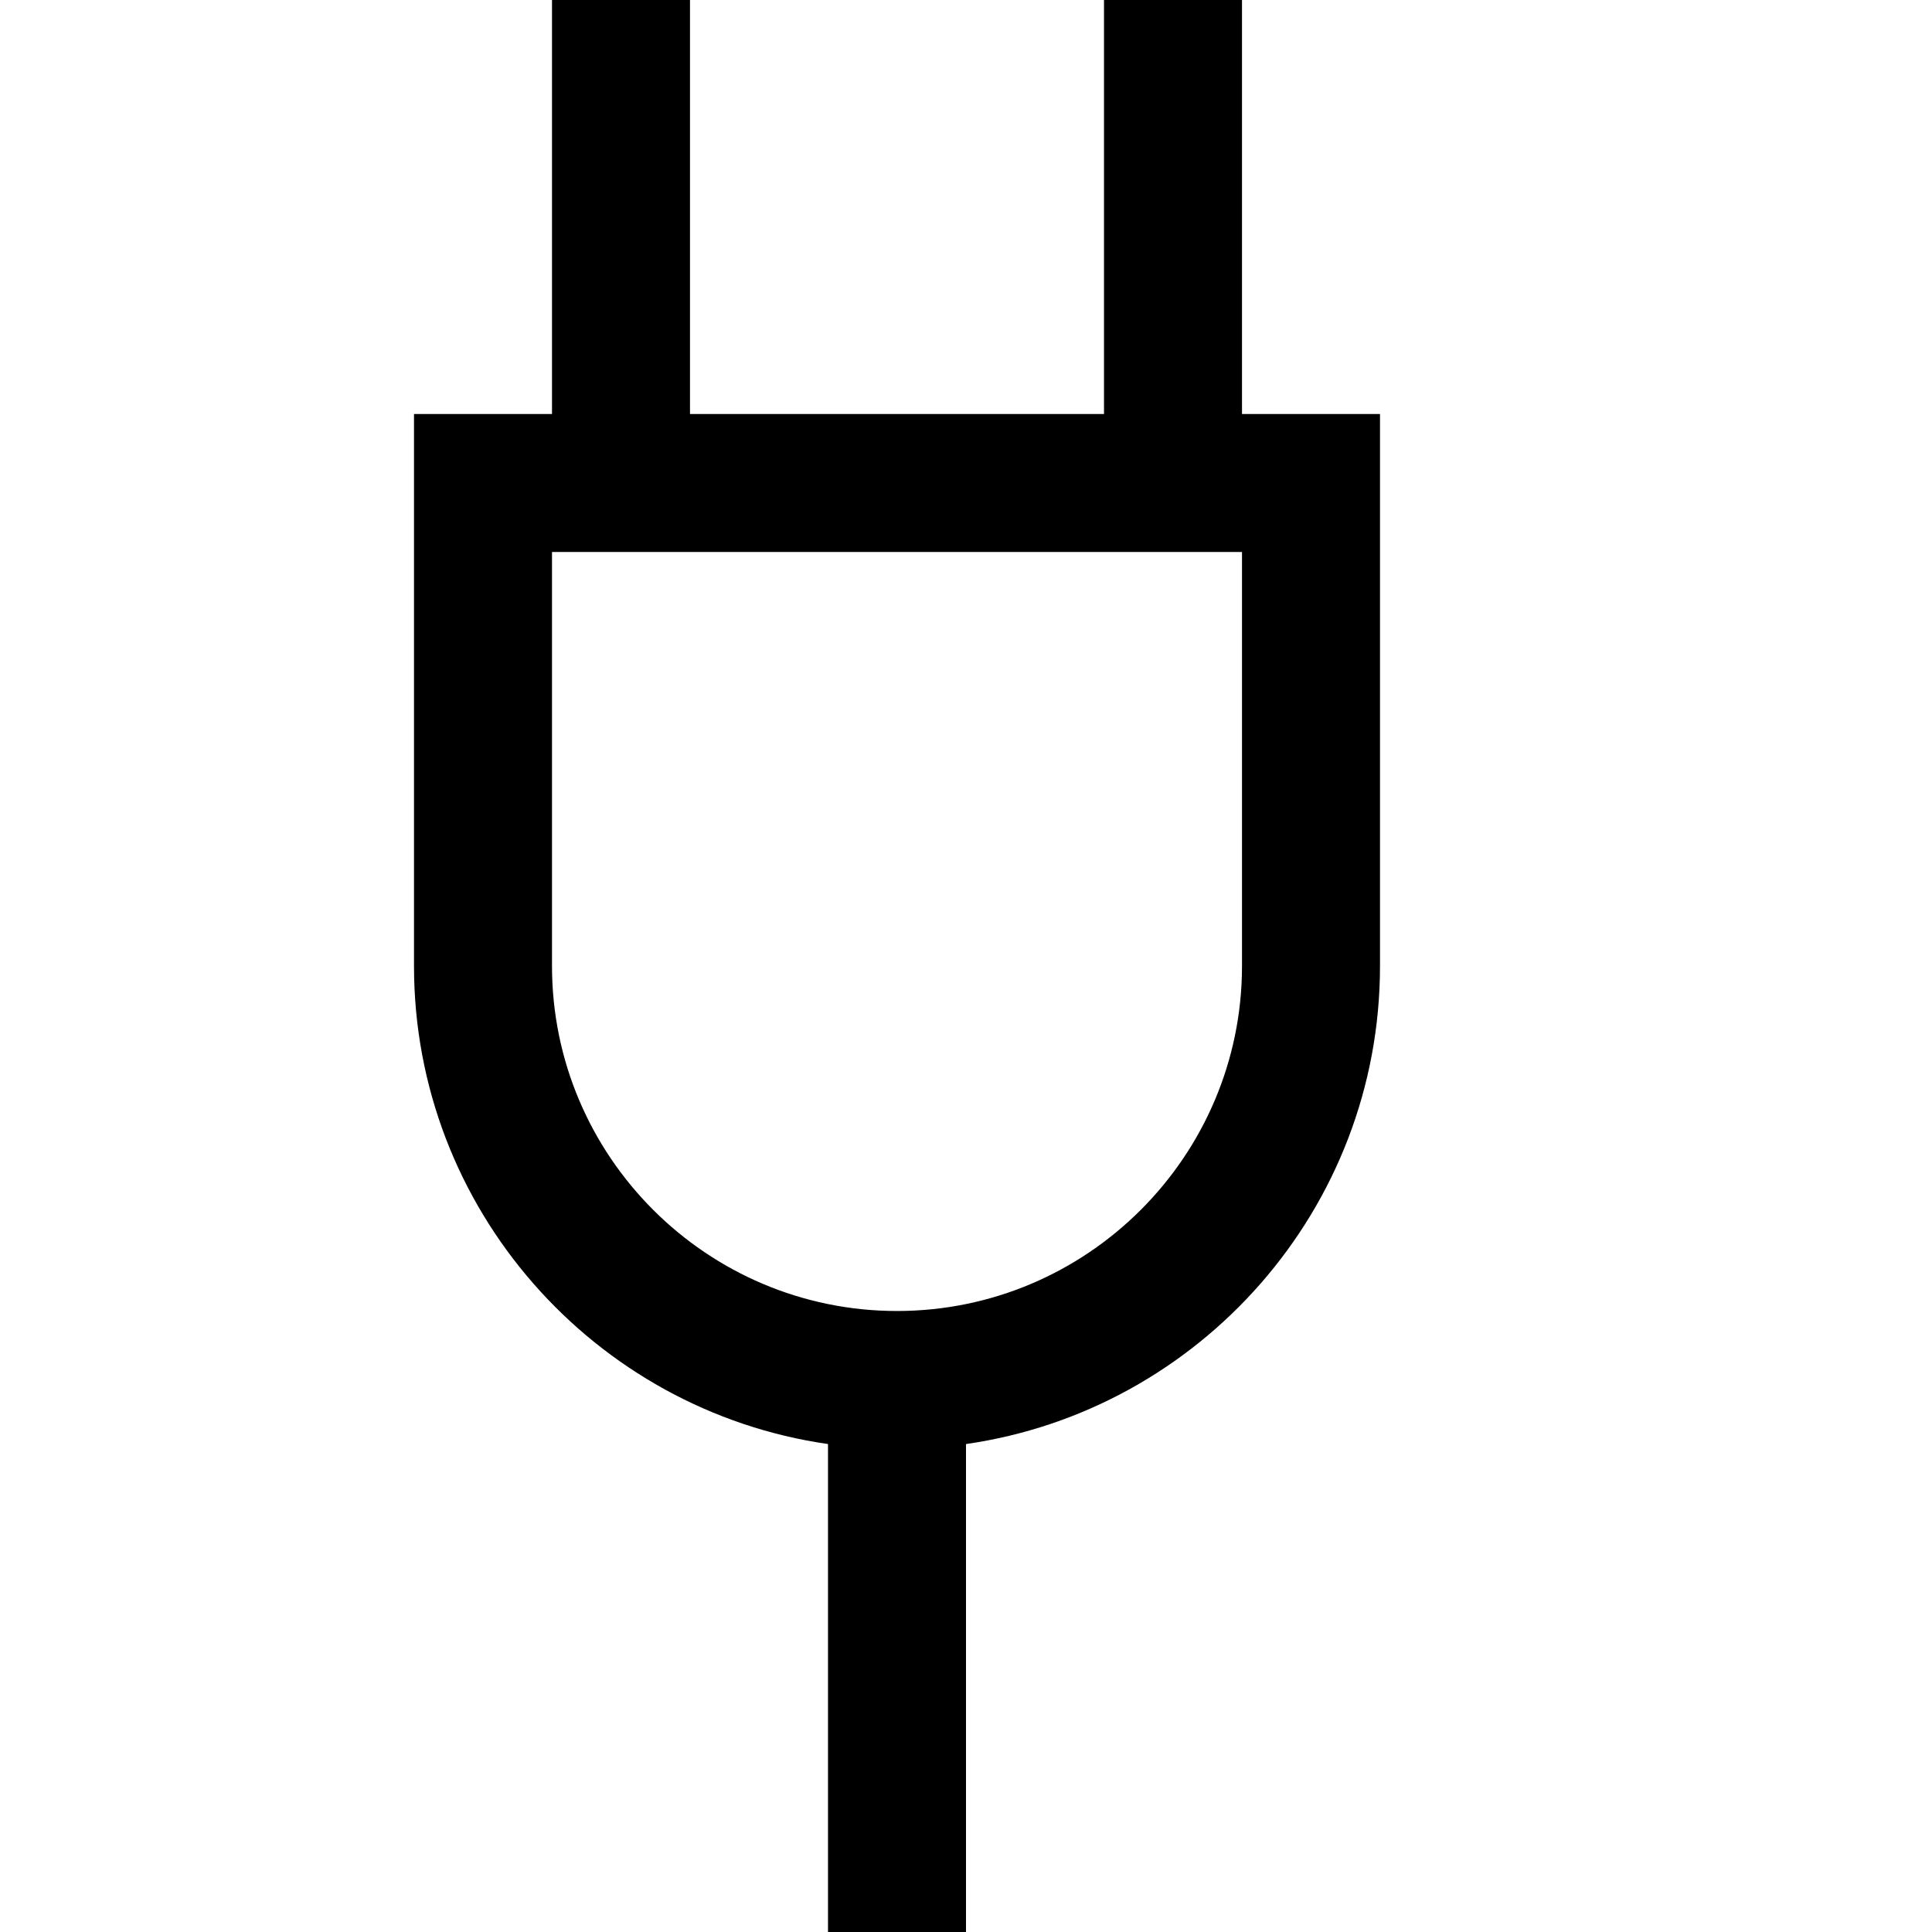
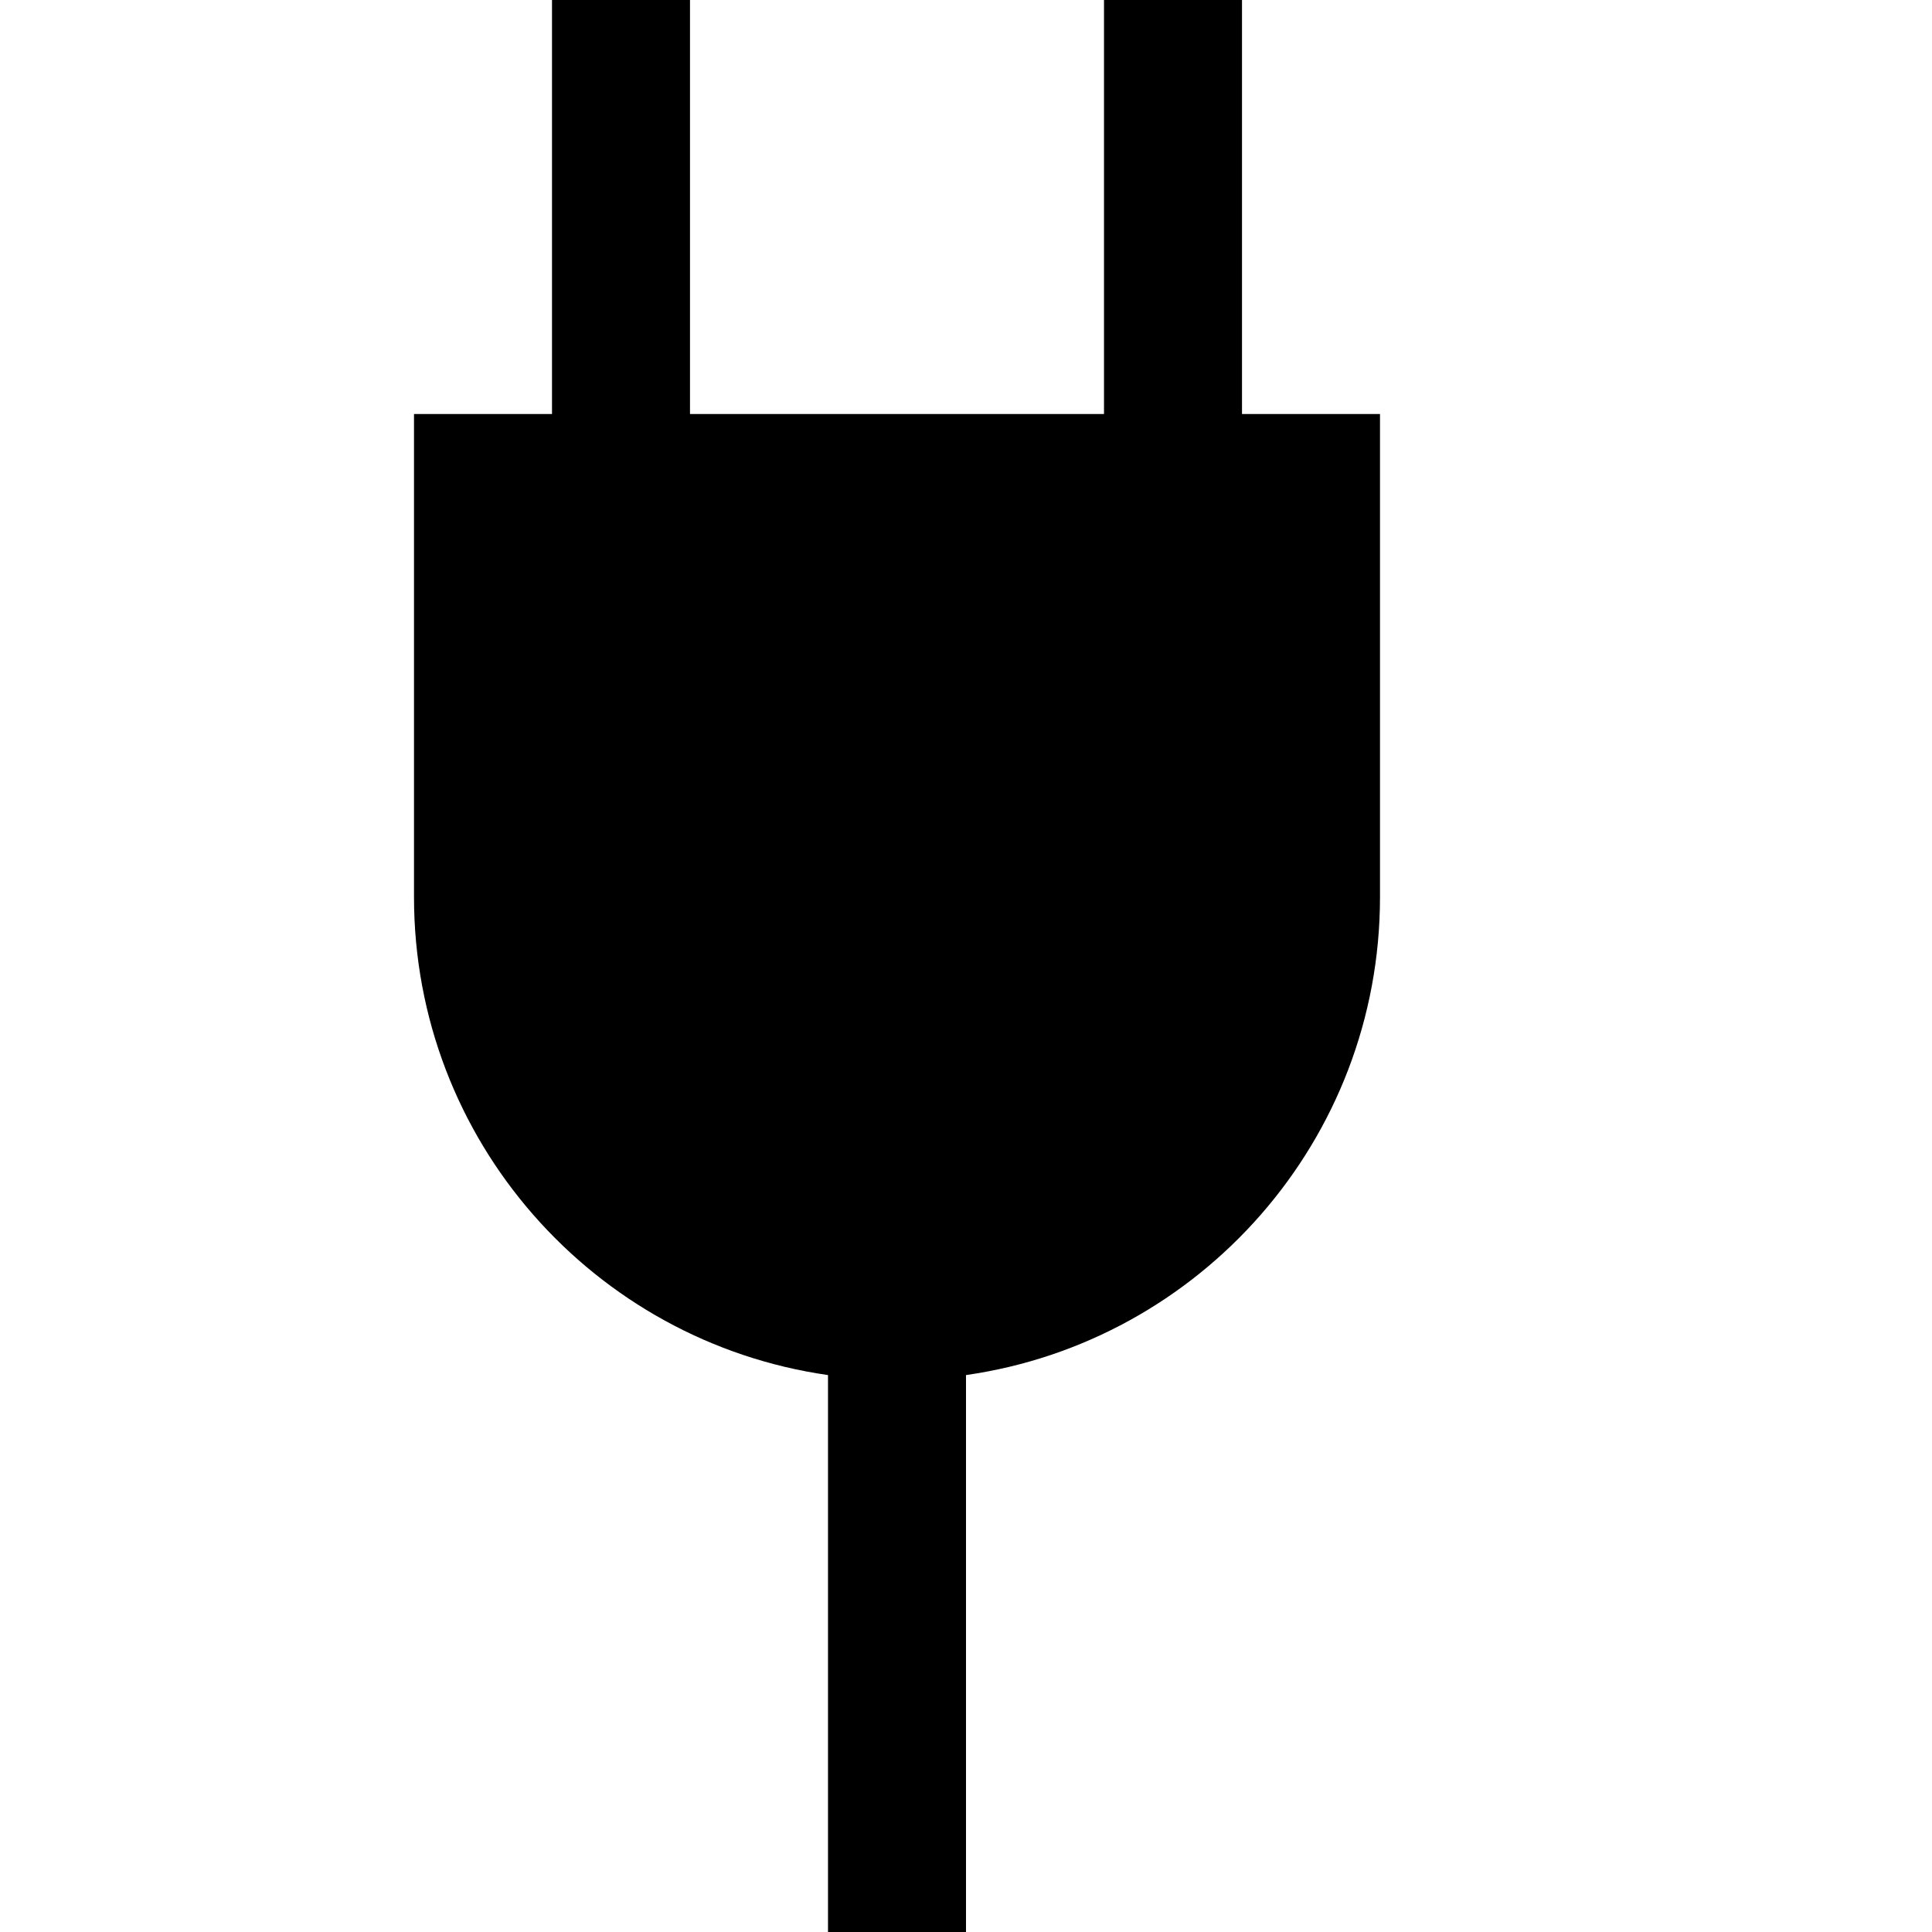
<svg xmlns="http://www.w3.org/2000/svg" viewBox="0 0 448 448" enable-background="new 0 0 448 448">
-   <path d="M288 96v-96h-32v96h-96v-96h-32v96h-32v128c0 56.325 41.796 103.064 96 110.852v113.148h32v-113.148c54.204-7.788 96-54.527 96-110.852v-128h-32zm-80 208c-44.112 0-80-35.888-80-80v-96h160v96c0 44.112-35.888 80-80 80z" />
+   <path d="M320 96v112c0 56.424-41.723 103.093-96 110.857v129.143h-32v-129.143c-54.277-7.764-96-54.433-96-110.857v-112h32v-96h32v96h96v-96h32v96h32z" />
</svg>
